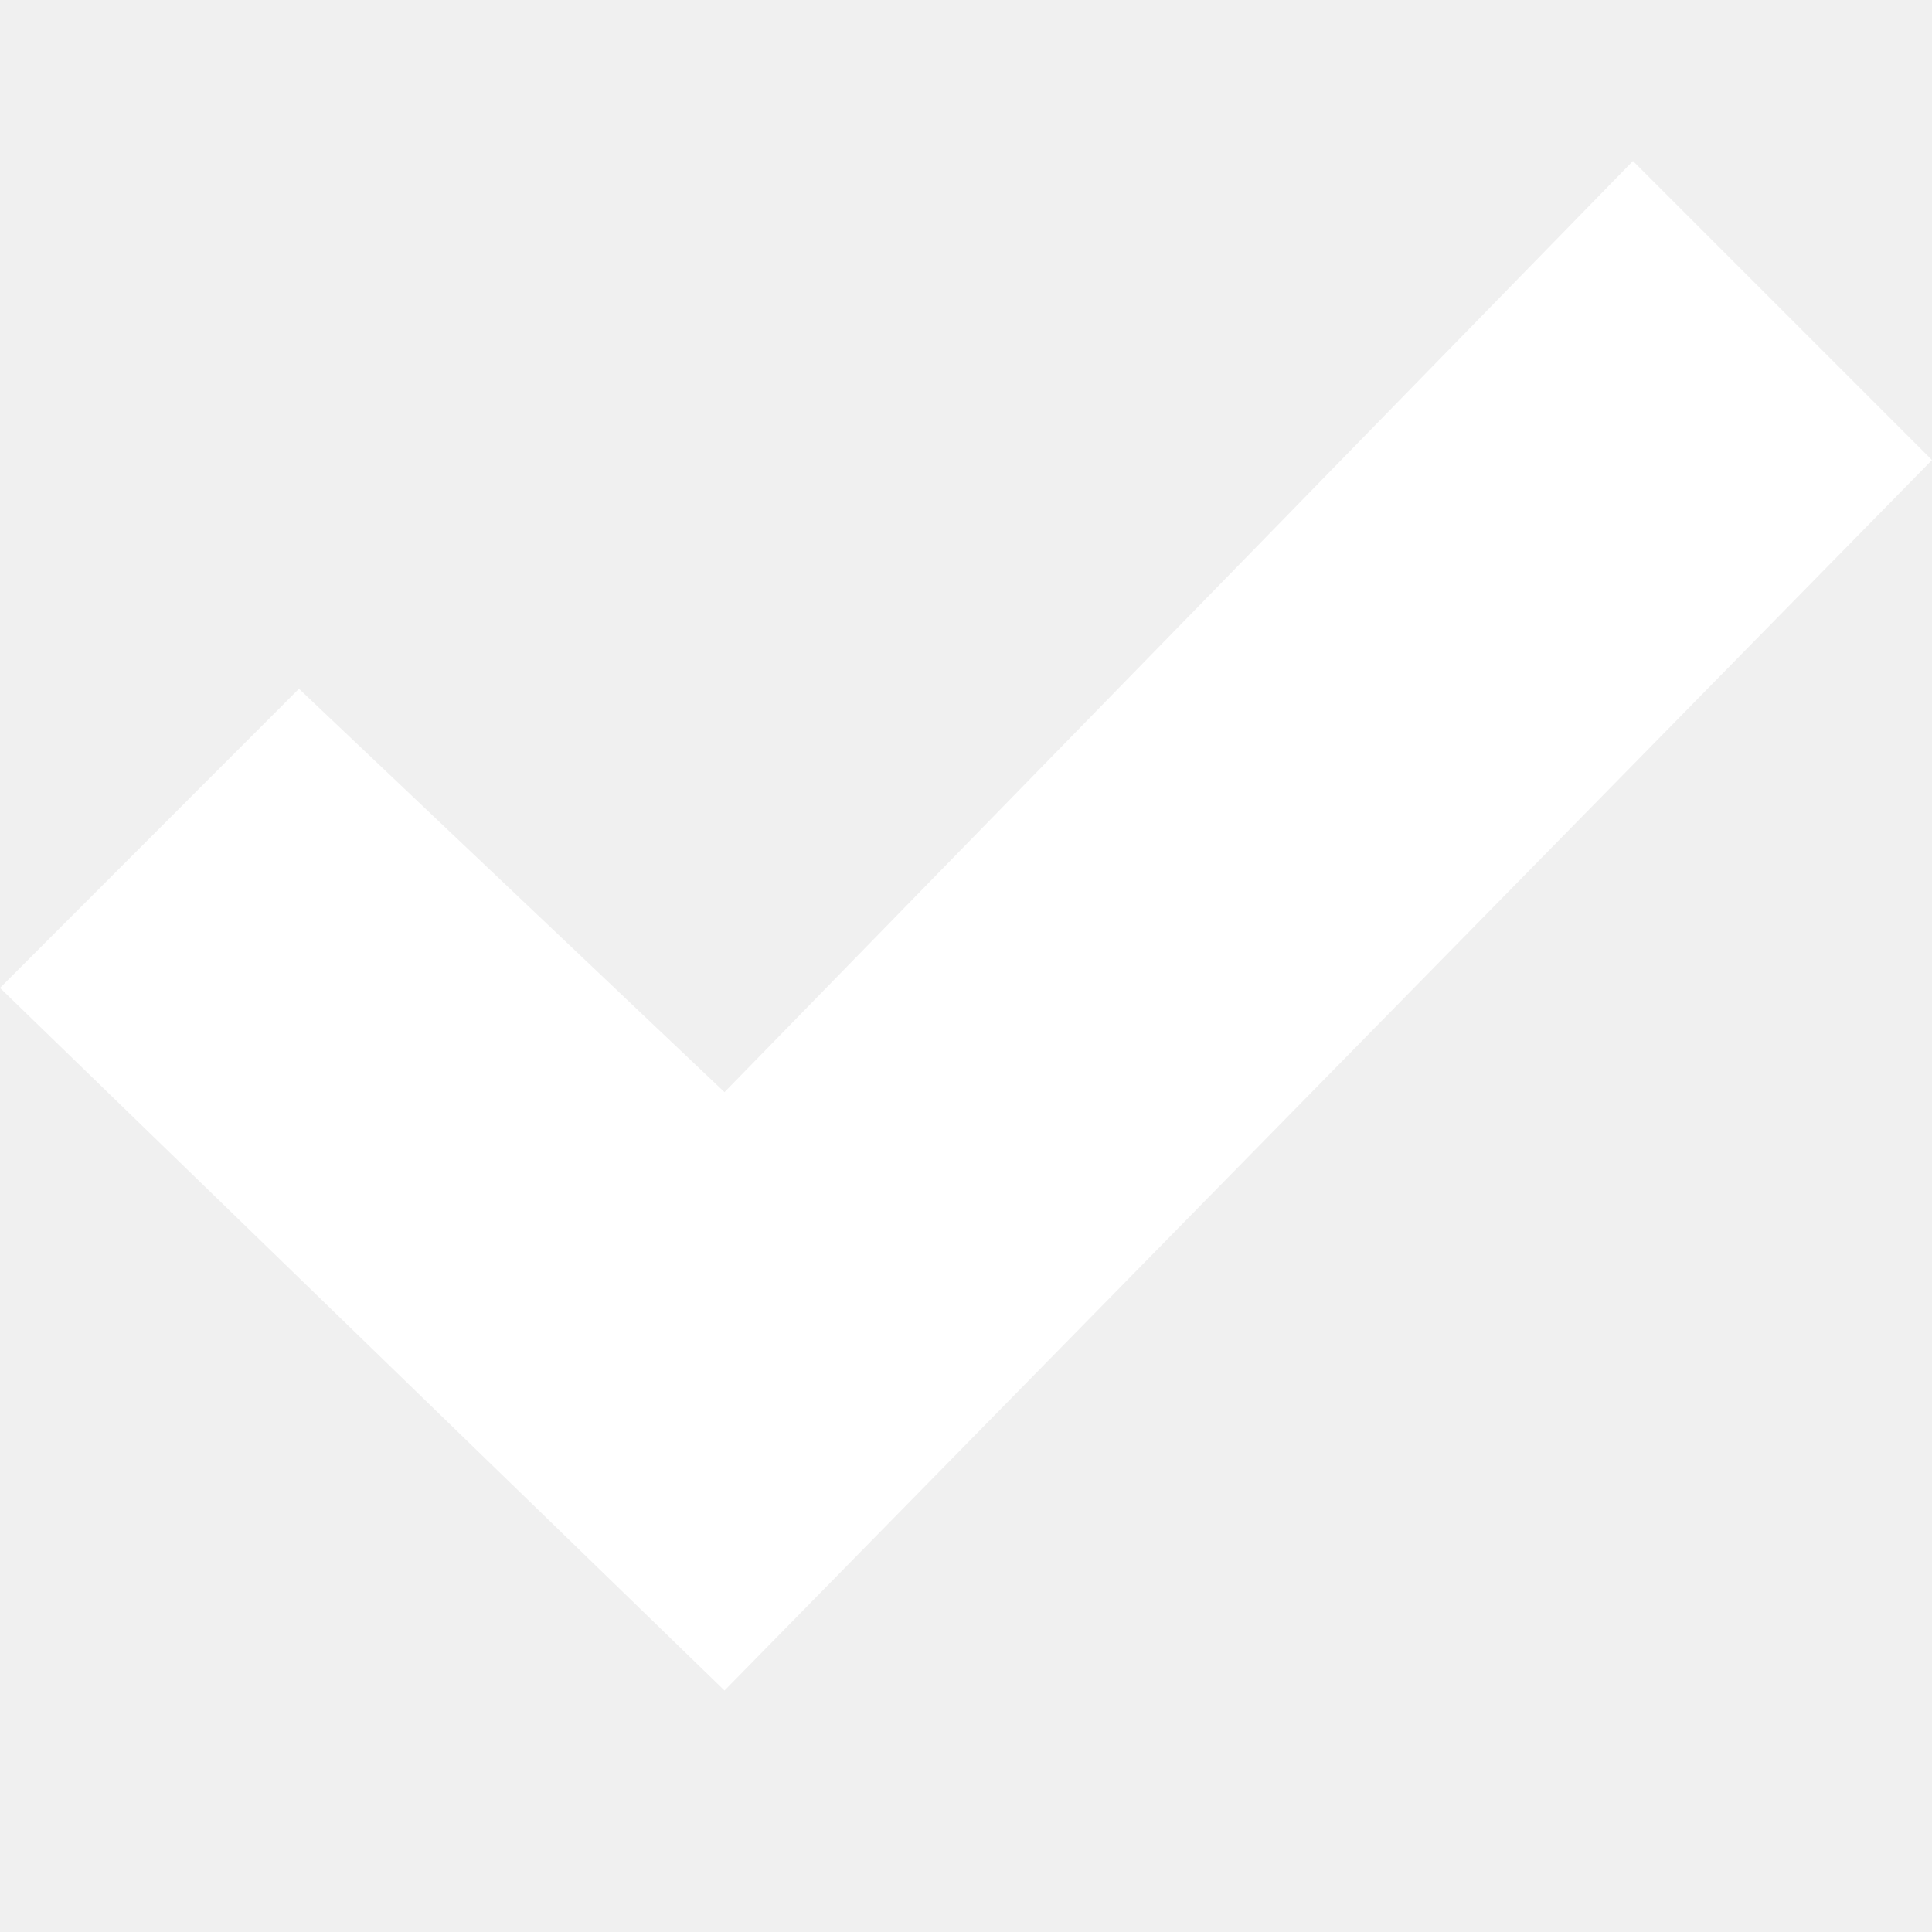
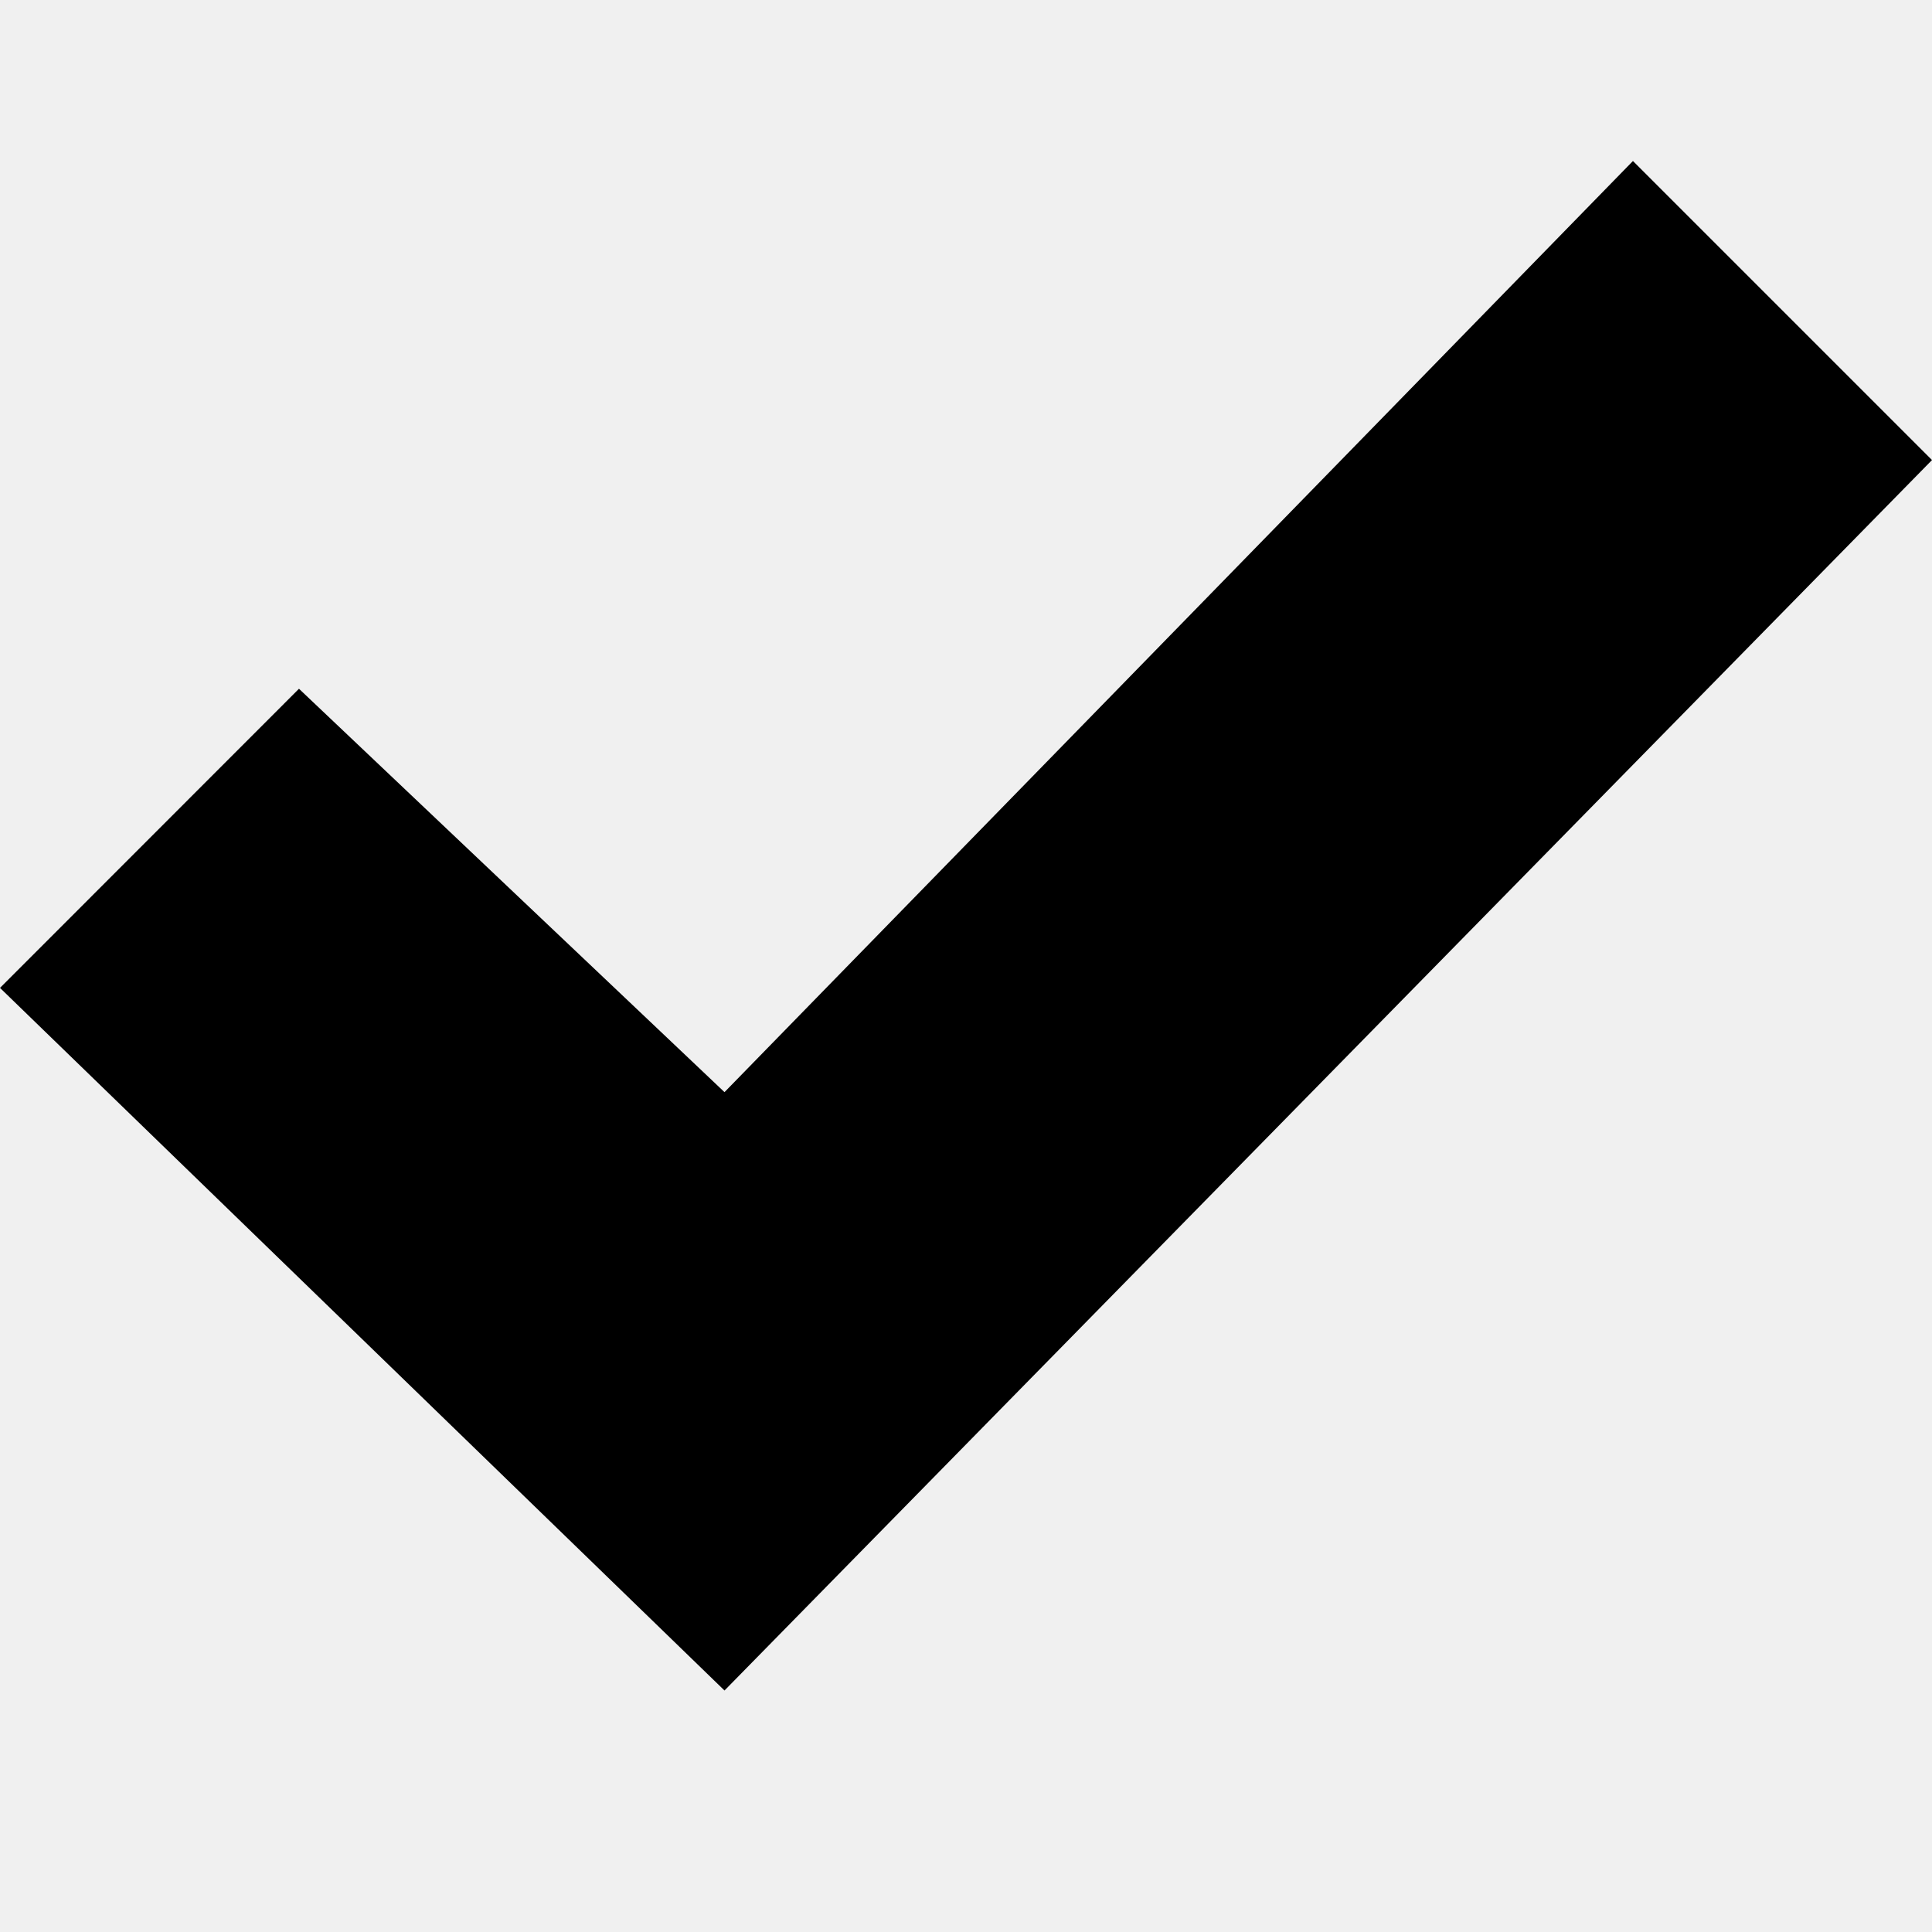
- <svg xmlns="http://www.w3.org/2000/svg" id="svg4" version="1.1" viewBox="0 0 24 24" height="24" width="24">
+ <svg xmlns="http://www.w3.org/2000/svg" id="svg4" version="1.1" viewBox="0 0 24 24">
  <defs id="defs8" />
-   <path style="fill:#ffffff" id="path2" d="M20.285 2l-11.285 11.567-5.286-5.011-3.714 3.716 9 8.728 15-15.285z" />
+   <path id="path2" d="M20.285 2l-11.285 11.567-5.286-5.011-3.714 3.716 9 8.728 15-15.285z" />
</svg>
